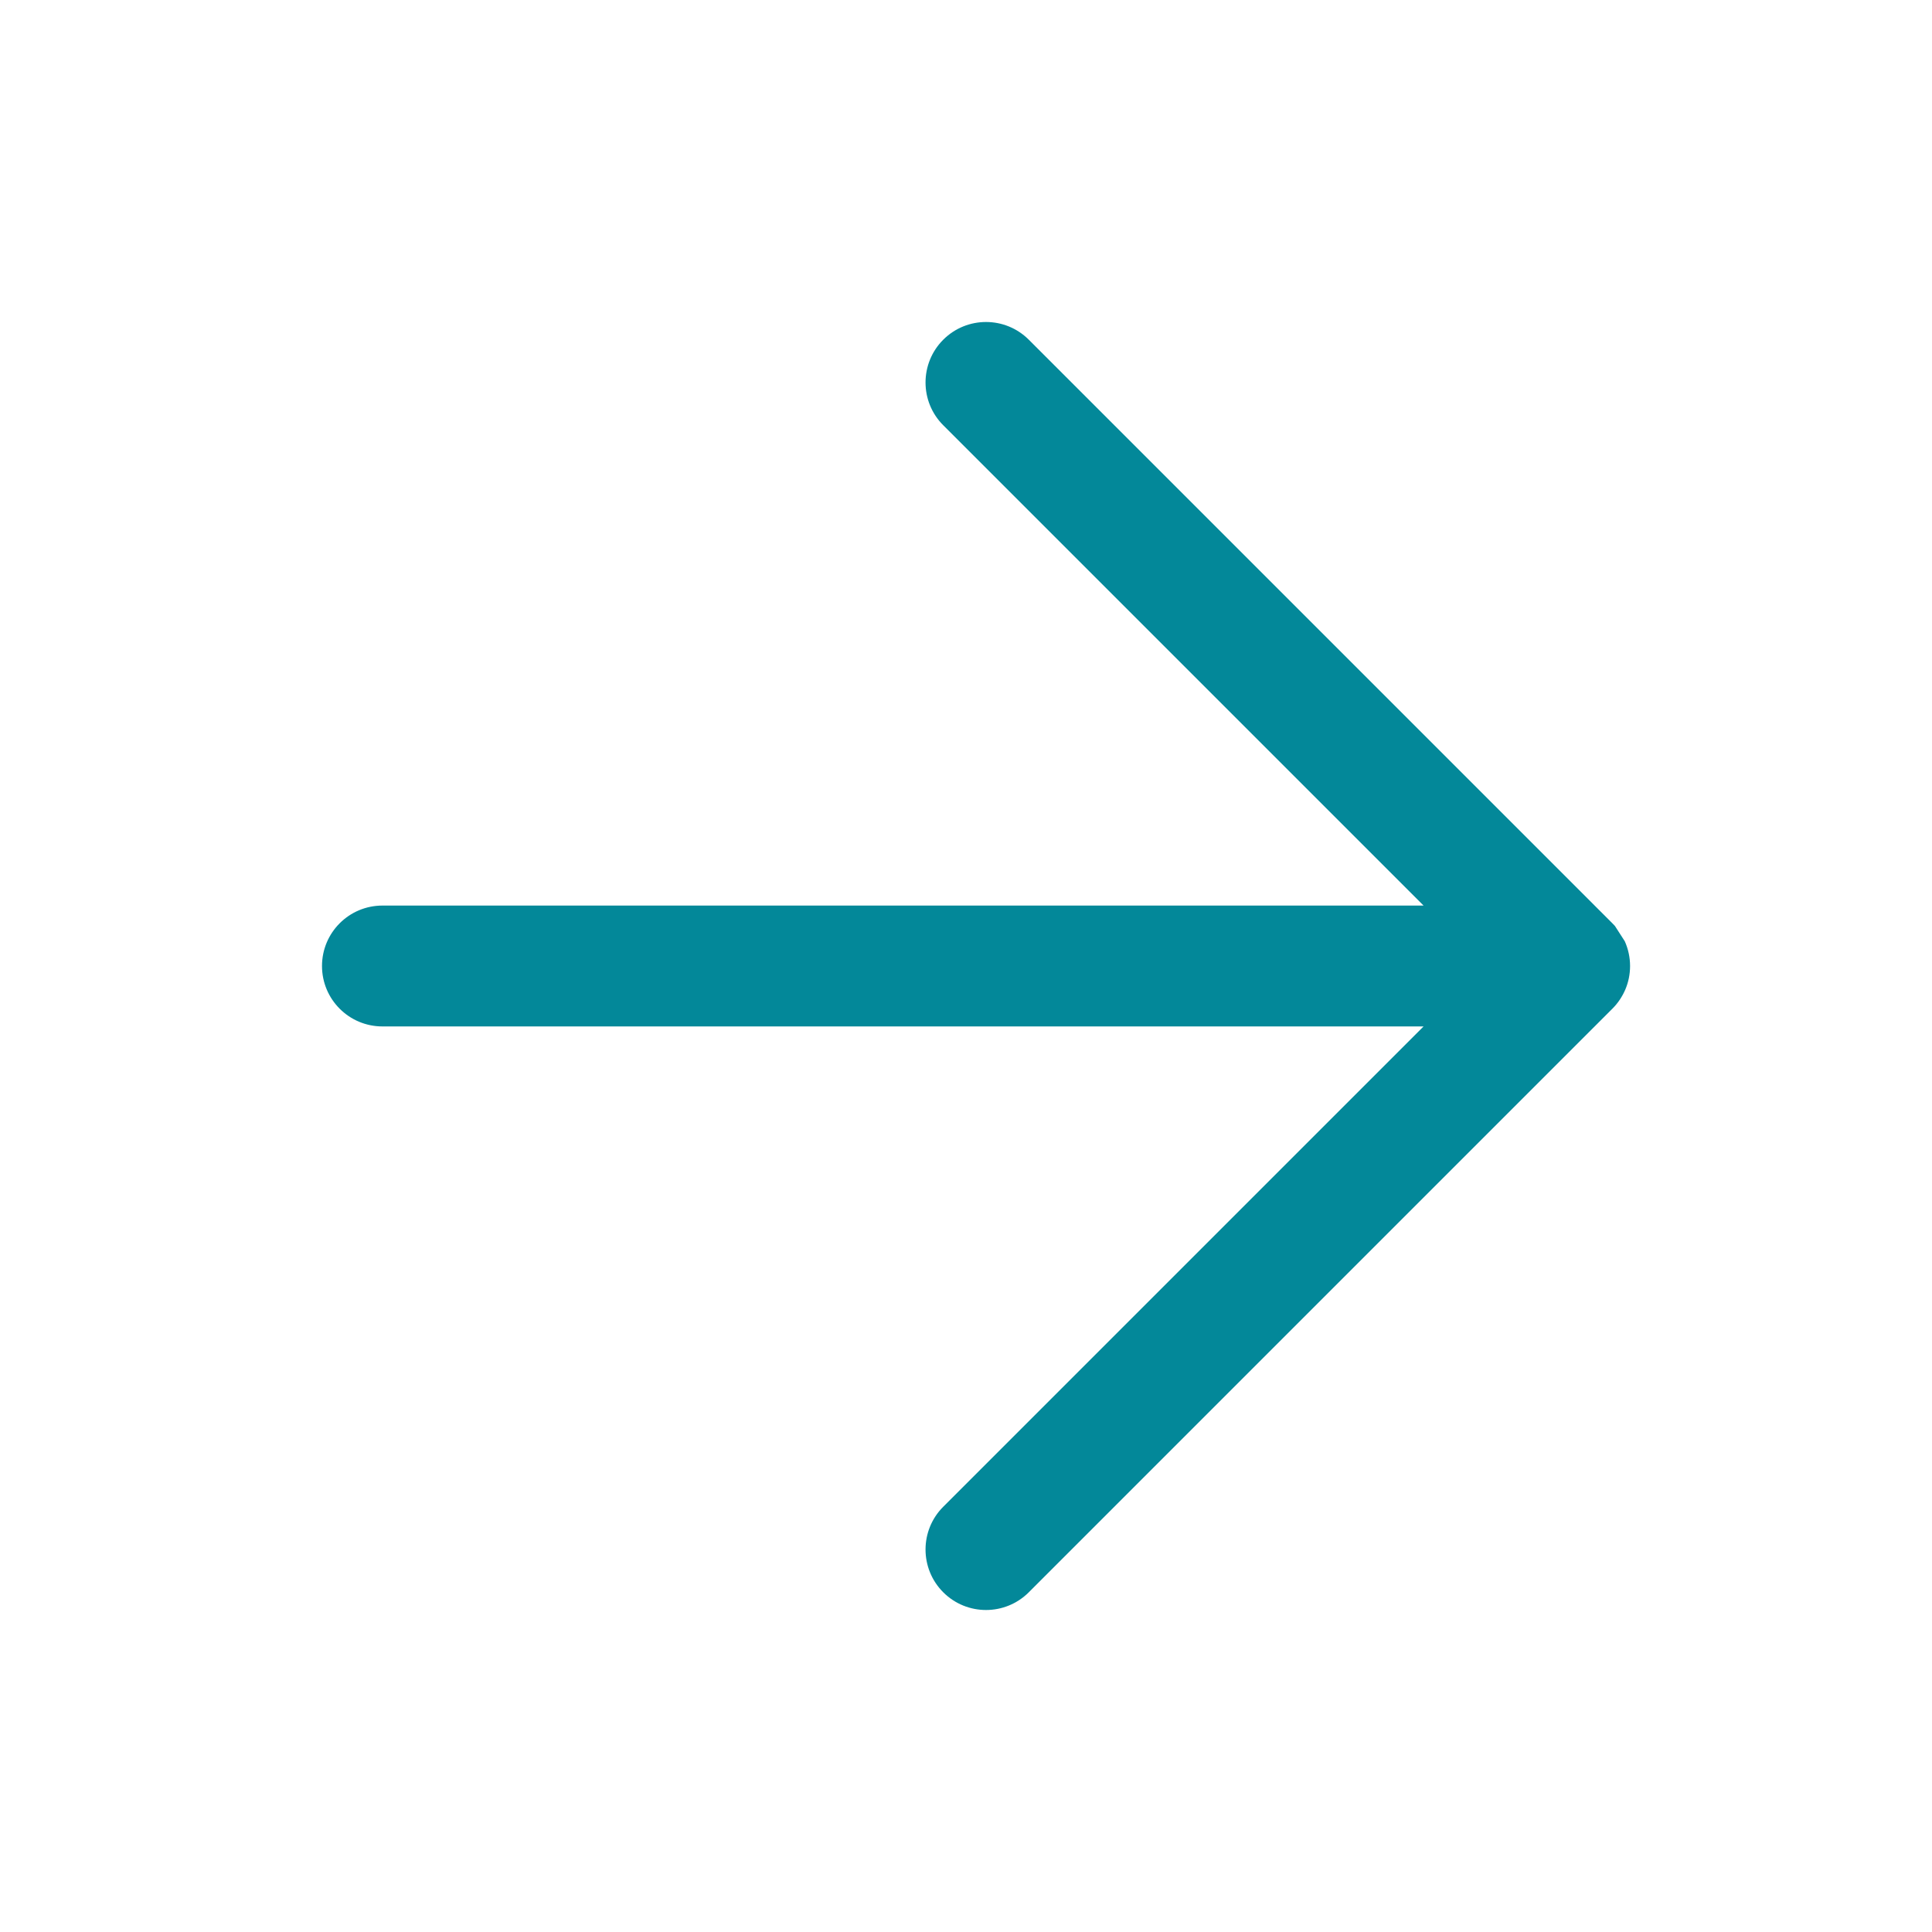
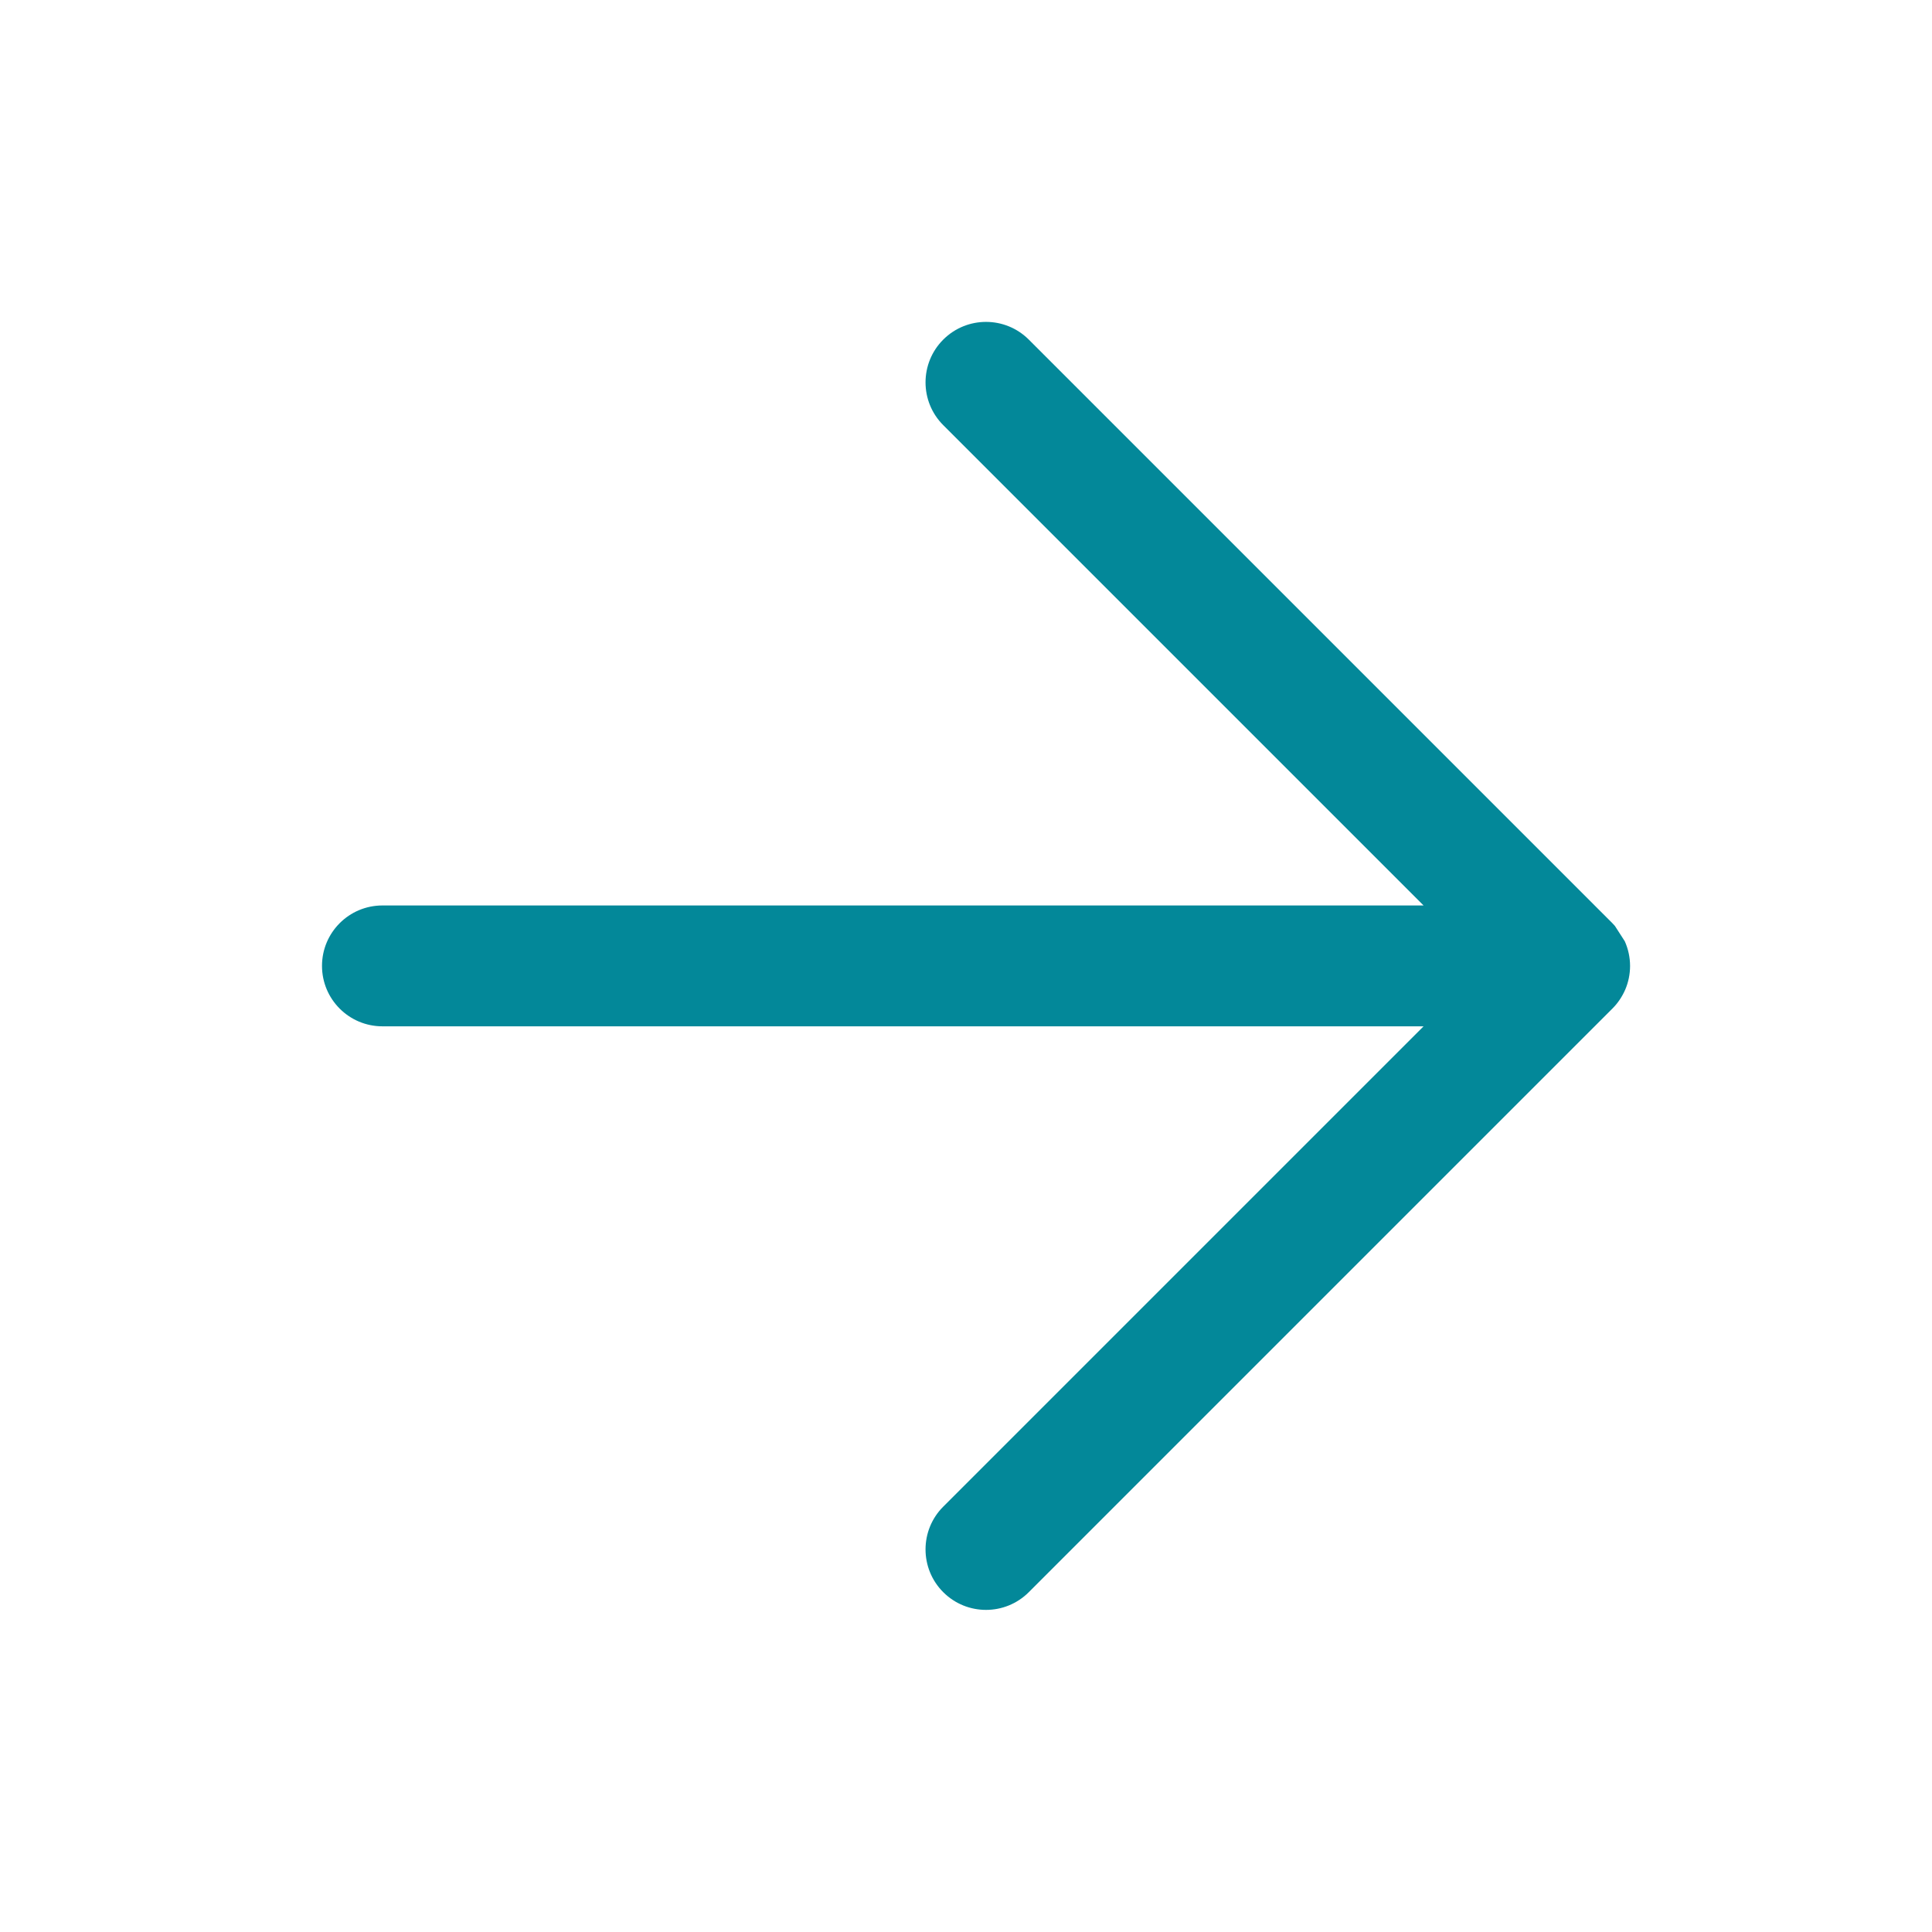
- <svg xmlns="http://www.w3.org/2000/svg" width="18" height="18" viewBox="0 0 18 18" fill="none">
-   <path d="M15.187 9C15.187 8.918 15.169 8.84 15.138 8.77L15.046 8.627C15.038 8.619 15.03 8.61 15.022 8.602L9.585 3.165C9.365 2.945 9.008 2.945 8.788 3.165C8.568 3.385 8.568 3.742 8.788 3.962L13.263 8.437H3.563C3.252 8.437 3 8.689 3 9C3 9.311 3.252 9.563 3.563 9.563H13.263L8.788 14.038C8.568 14.258 8.568 14.615 8.788 14.835C9.008 15.055 9.365 15.055 9.585 14.835L15.022 9.398L15.023 9.397C15.075 9.345 15.114 9.285 15.142 9.221C15.171 9.153 15.187 9.079 15.187 9Z" fill="#038899" />
+ <svg xmlns="http://www.w3.org/2000/svg" fill="none" height="18" viewBox="0 0 18 18" width="18">
+   <path d="m15.187 9c0-.082-.018-.16-.049-.23l-.092-.143c-.008-.009-.016-.017-.024-.026l-5.437-5.437c-.22-.22-.577-.22-.797 0-.22.22-.22.577 0 .797l4.475 4.475h-9.7c-.311 0-.563.252-.563.563s.252.563.563.563h9.7l-4.475 4.475c-.22.22-.22.577 0 .797s.577.22.797 0l5.437-5.437.001-.001c.052-.052.091-.112.119-.176.029-.068.045-.143.045-.221z" fill="#038899" />
</svg>
